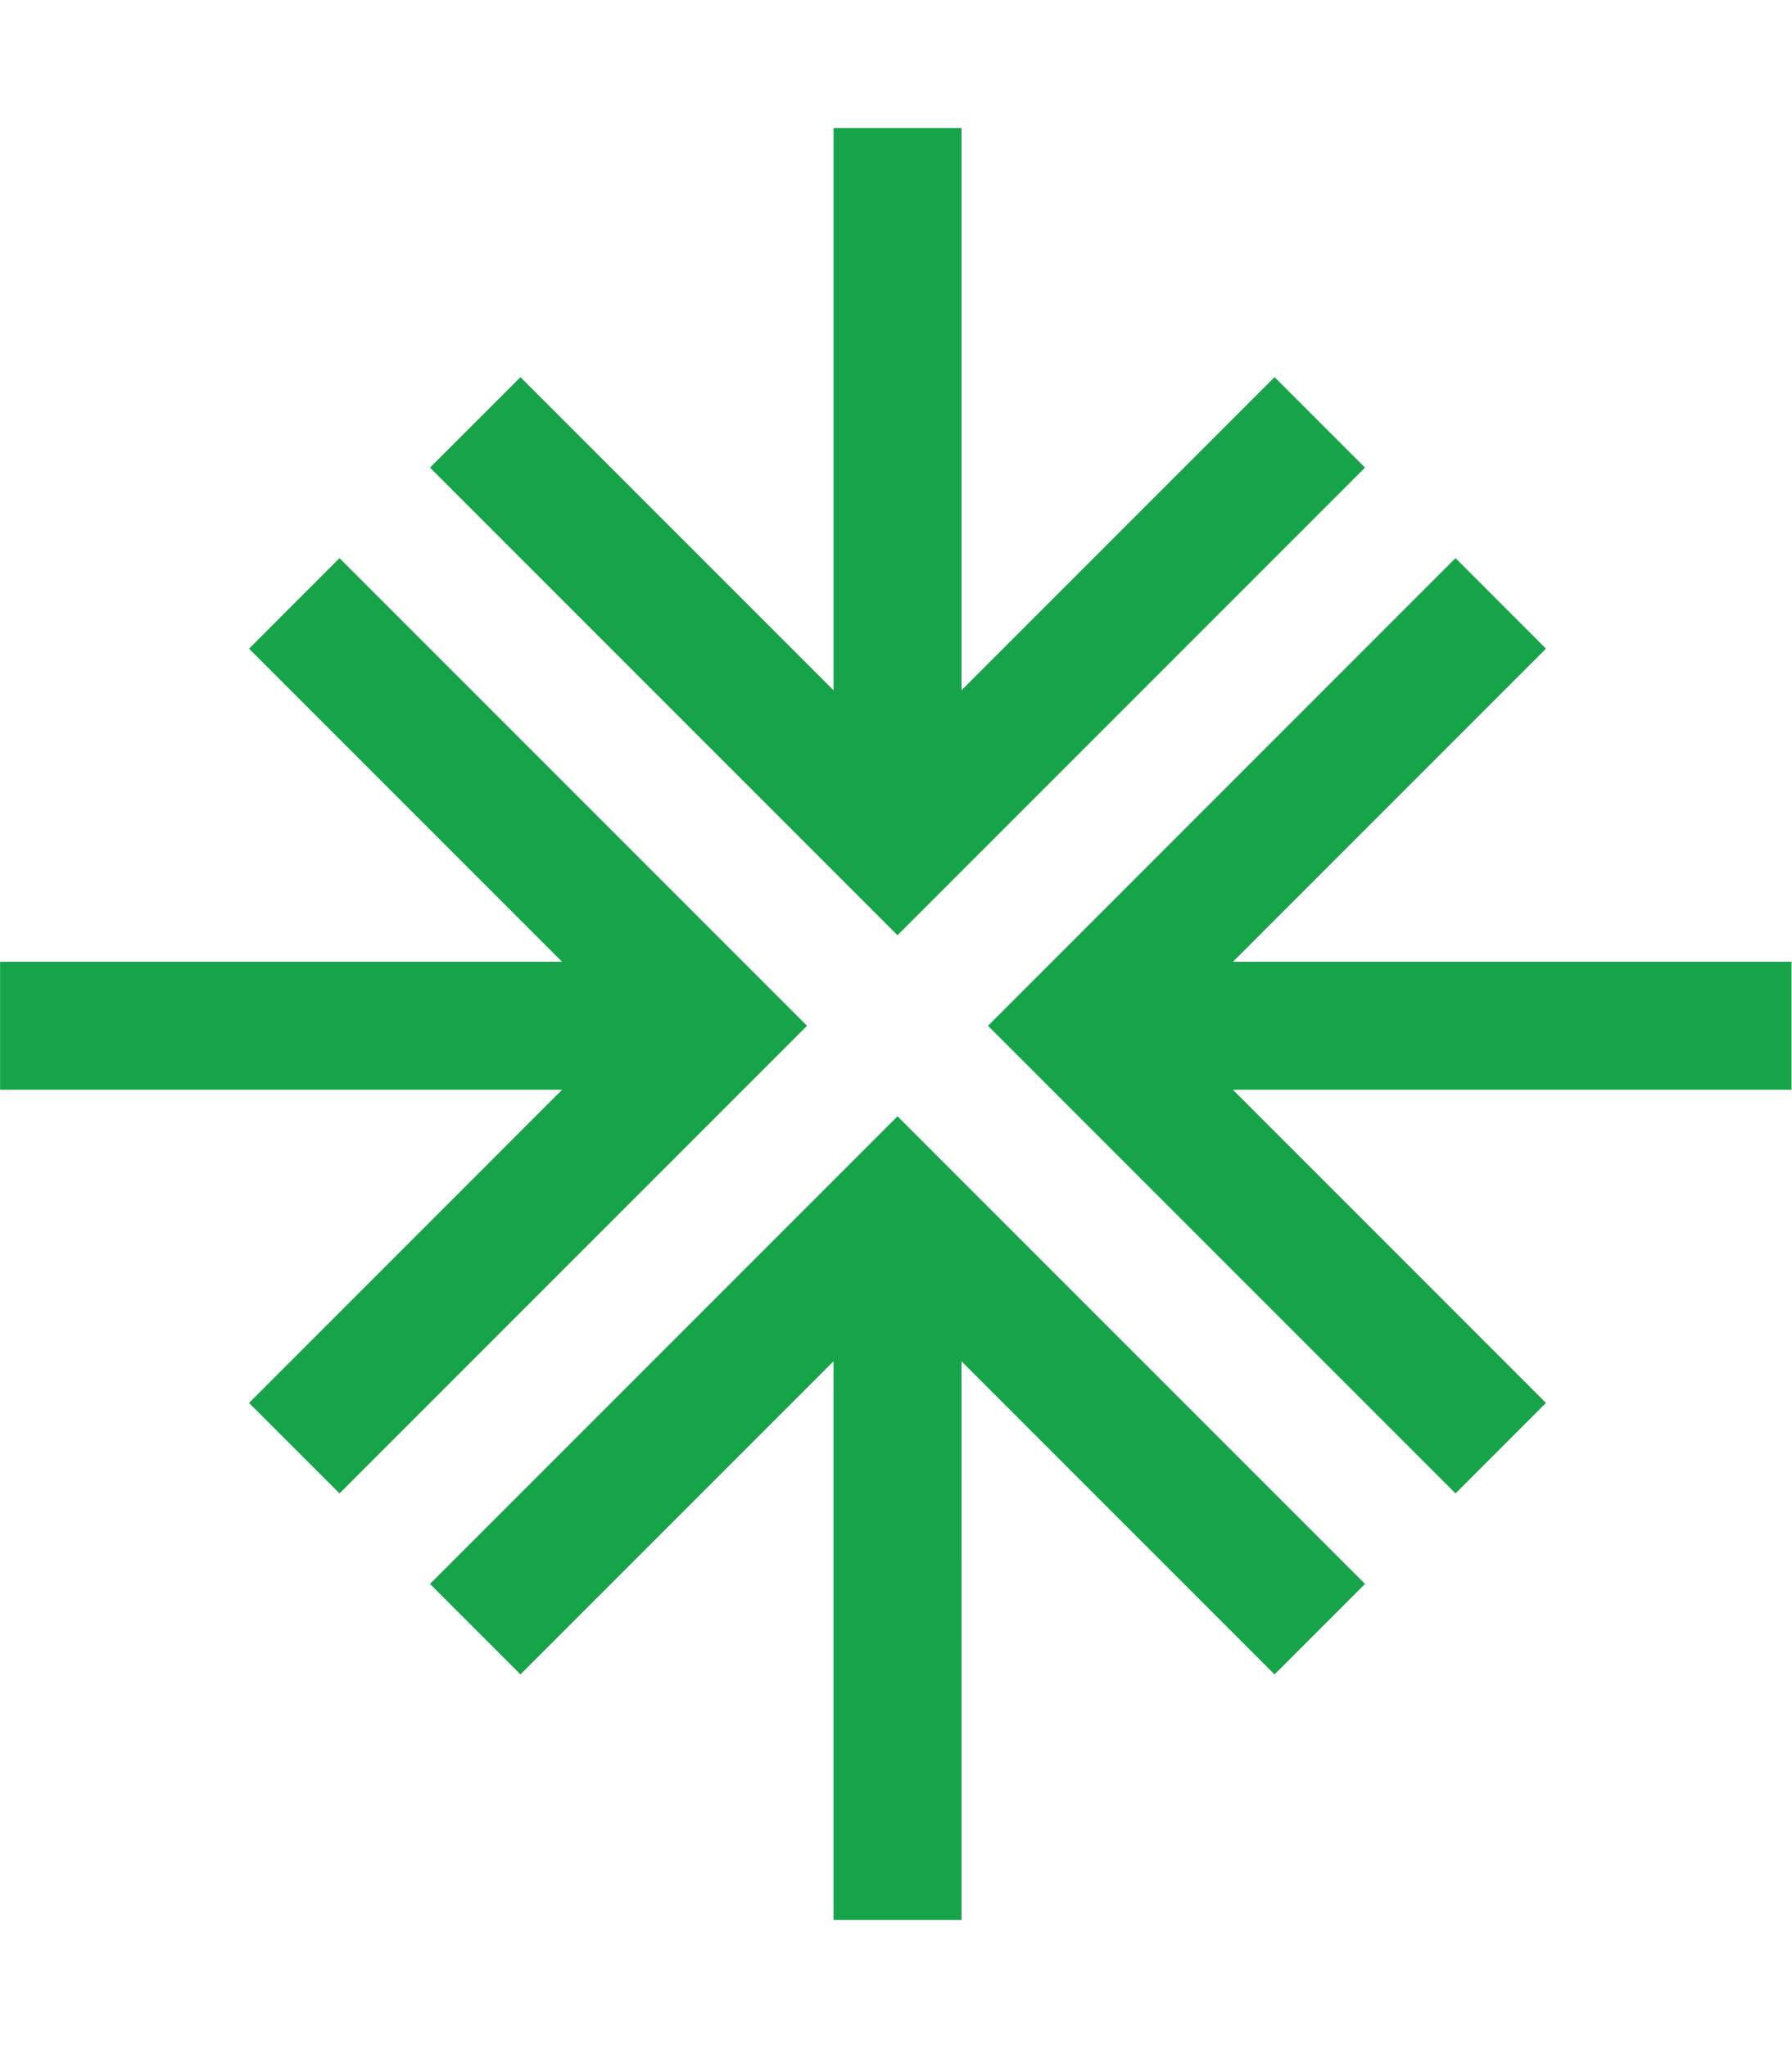
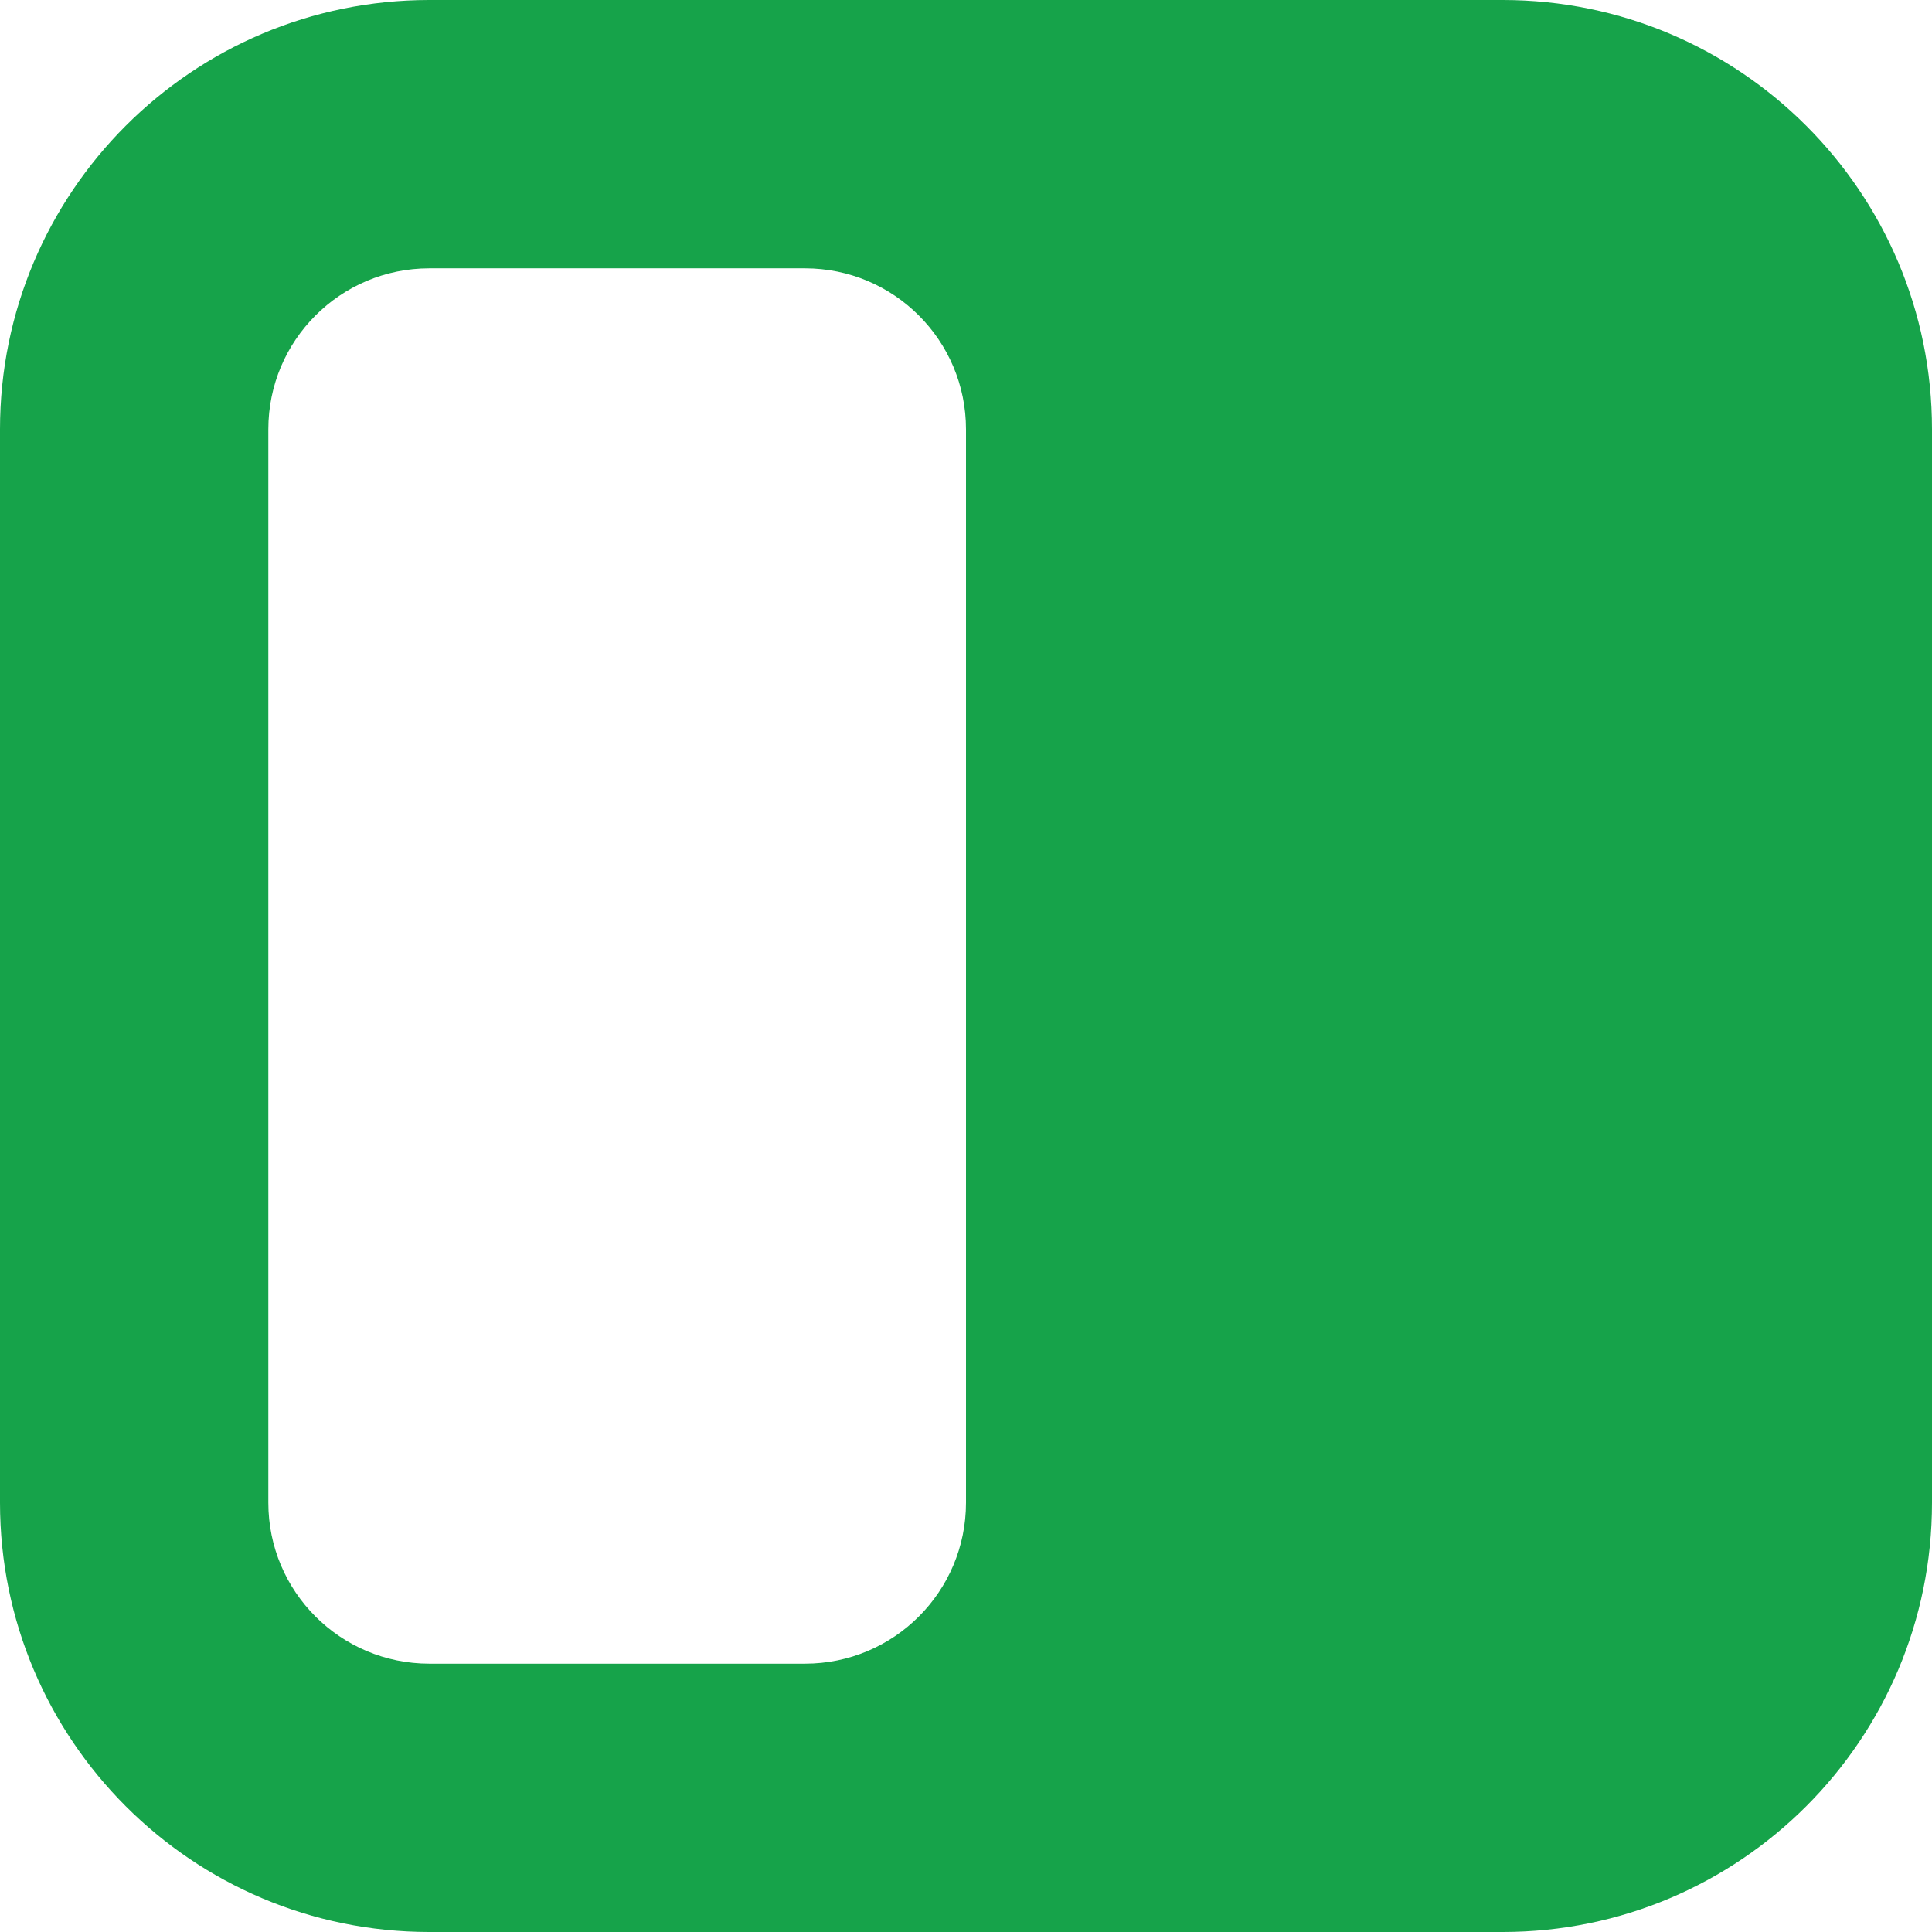
- <svg xmlns="http://www.w3.org/2000/svg" width="42" height="48" viewBox="0 0 42 48" fill="none">
-   <path d="M32 37.123L29.879 39.244L22.54 31.905L22.541 45L21.04 44.999L19.539 45V31.906L12.201 39.244L10.08 37.123L21.04 26.163L32 37.123ZM18.919 24.042L7.959 35.002L5.838 32.881L13.177 25.541H0.002V22.542H13.177L5.838 15.203L7.959 13.081L18.919 24.042ZM36.242 15.203L28.903 22.542H41.998V25.541H28.903L36.242 32.881L34.121 35.002L23.161 24.042L34.121 13.081L36.242 15.203ZM22.54 16.178L29.879 8.839L32 10.96L21.04 21.92L10.08 10.96L12.201 8.839L19.54 16.178V3H22.54V16.178Z" fill="#16A34A" />
+ <svg xmlns="http://www.w3.org/2000/svg" width="36" height="36" viewBox="0 0 36 36" fill="none">
+   <path d="M8 0C3.582 0 0 3.582 0 8V28C0 32.418 3.582 36 8 36H28C32.418 36 36 32.418 36 28V8C36 3.582 32.418 0 28 0H8ZM8 5C6.343 5 5 6.343 5 8V28C5 29.657 6.343 31 8 31H15C16.657 31 18 29.657 18 28V8C18 6.343 16.657 5 15 5H8Z" fill-rule="evenodd" clip-rule="evenodd" fill="#16A34A" />
</svg>
